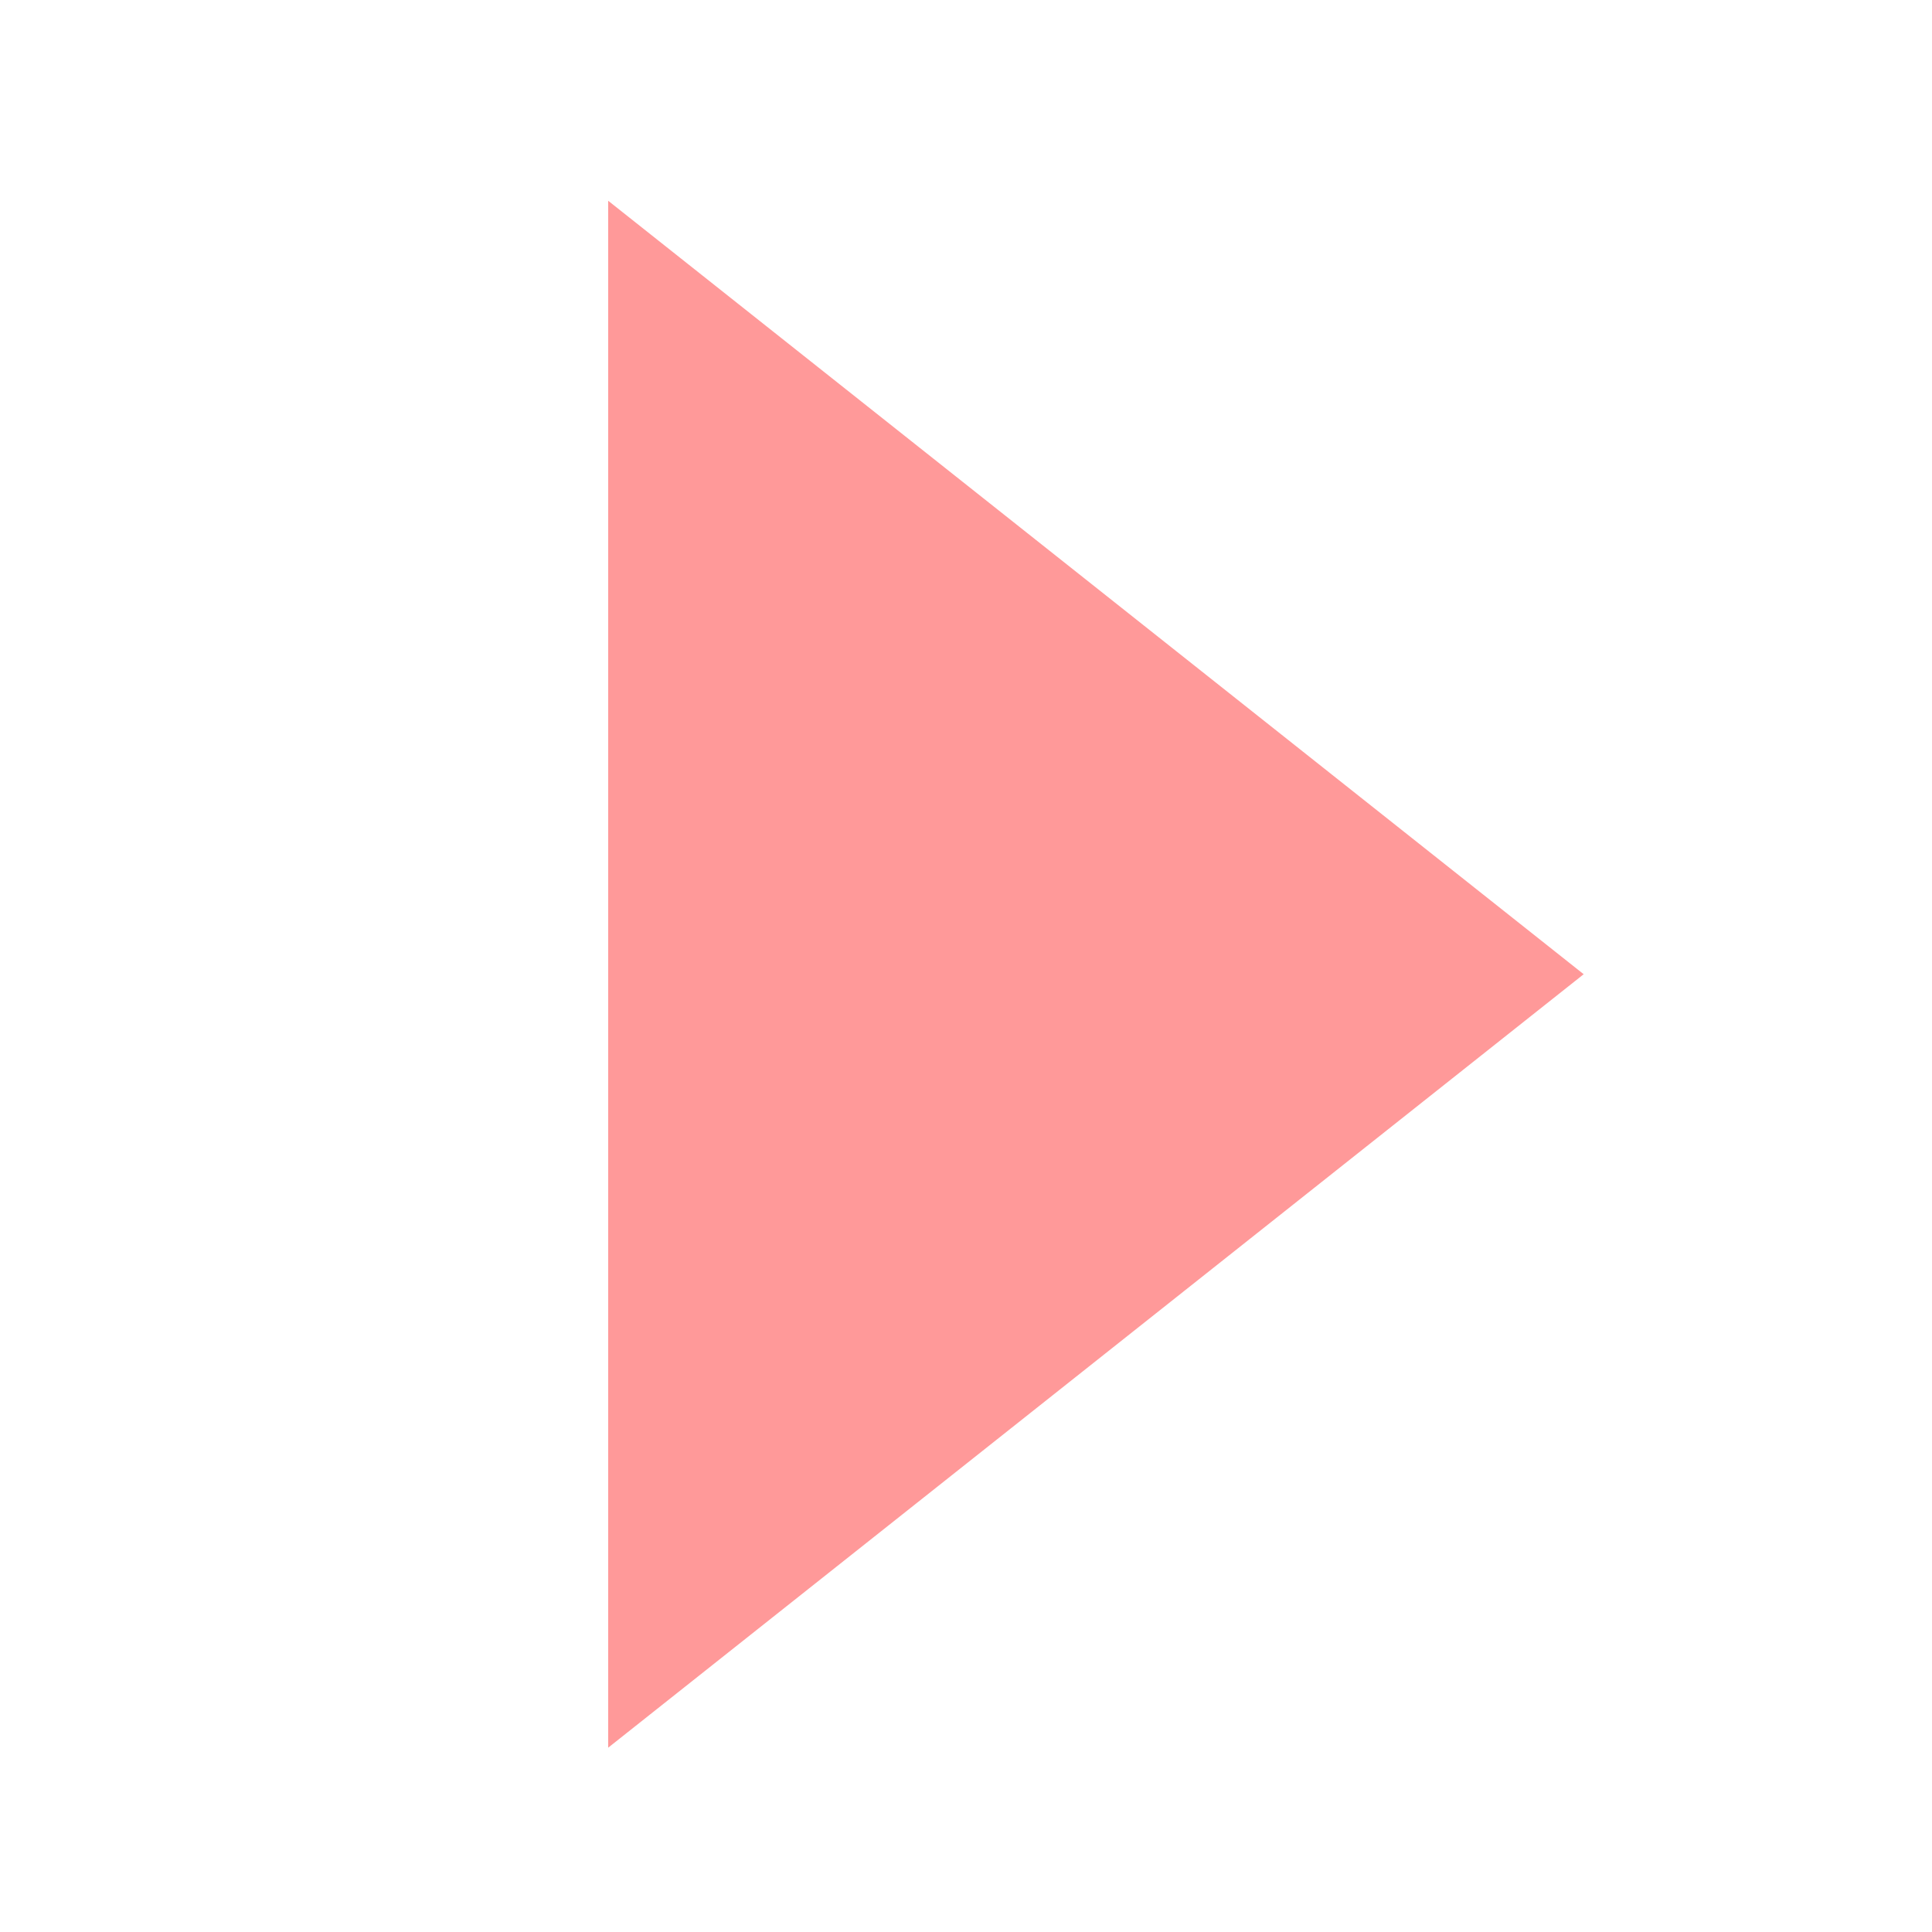
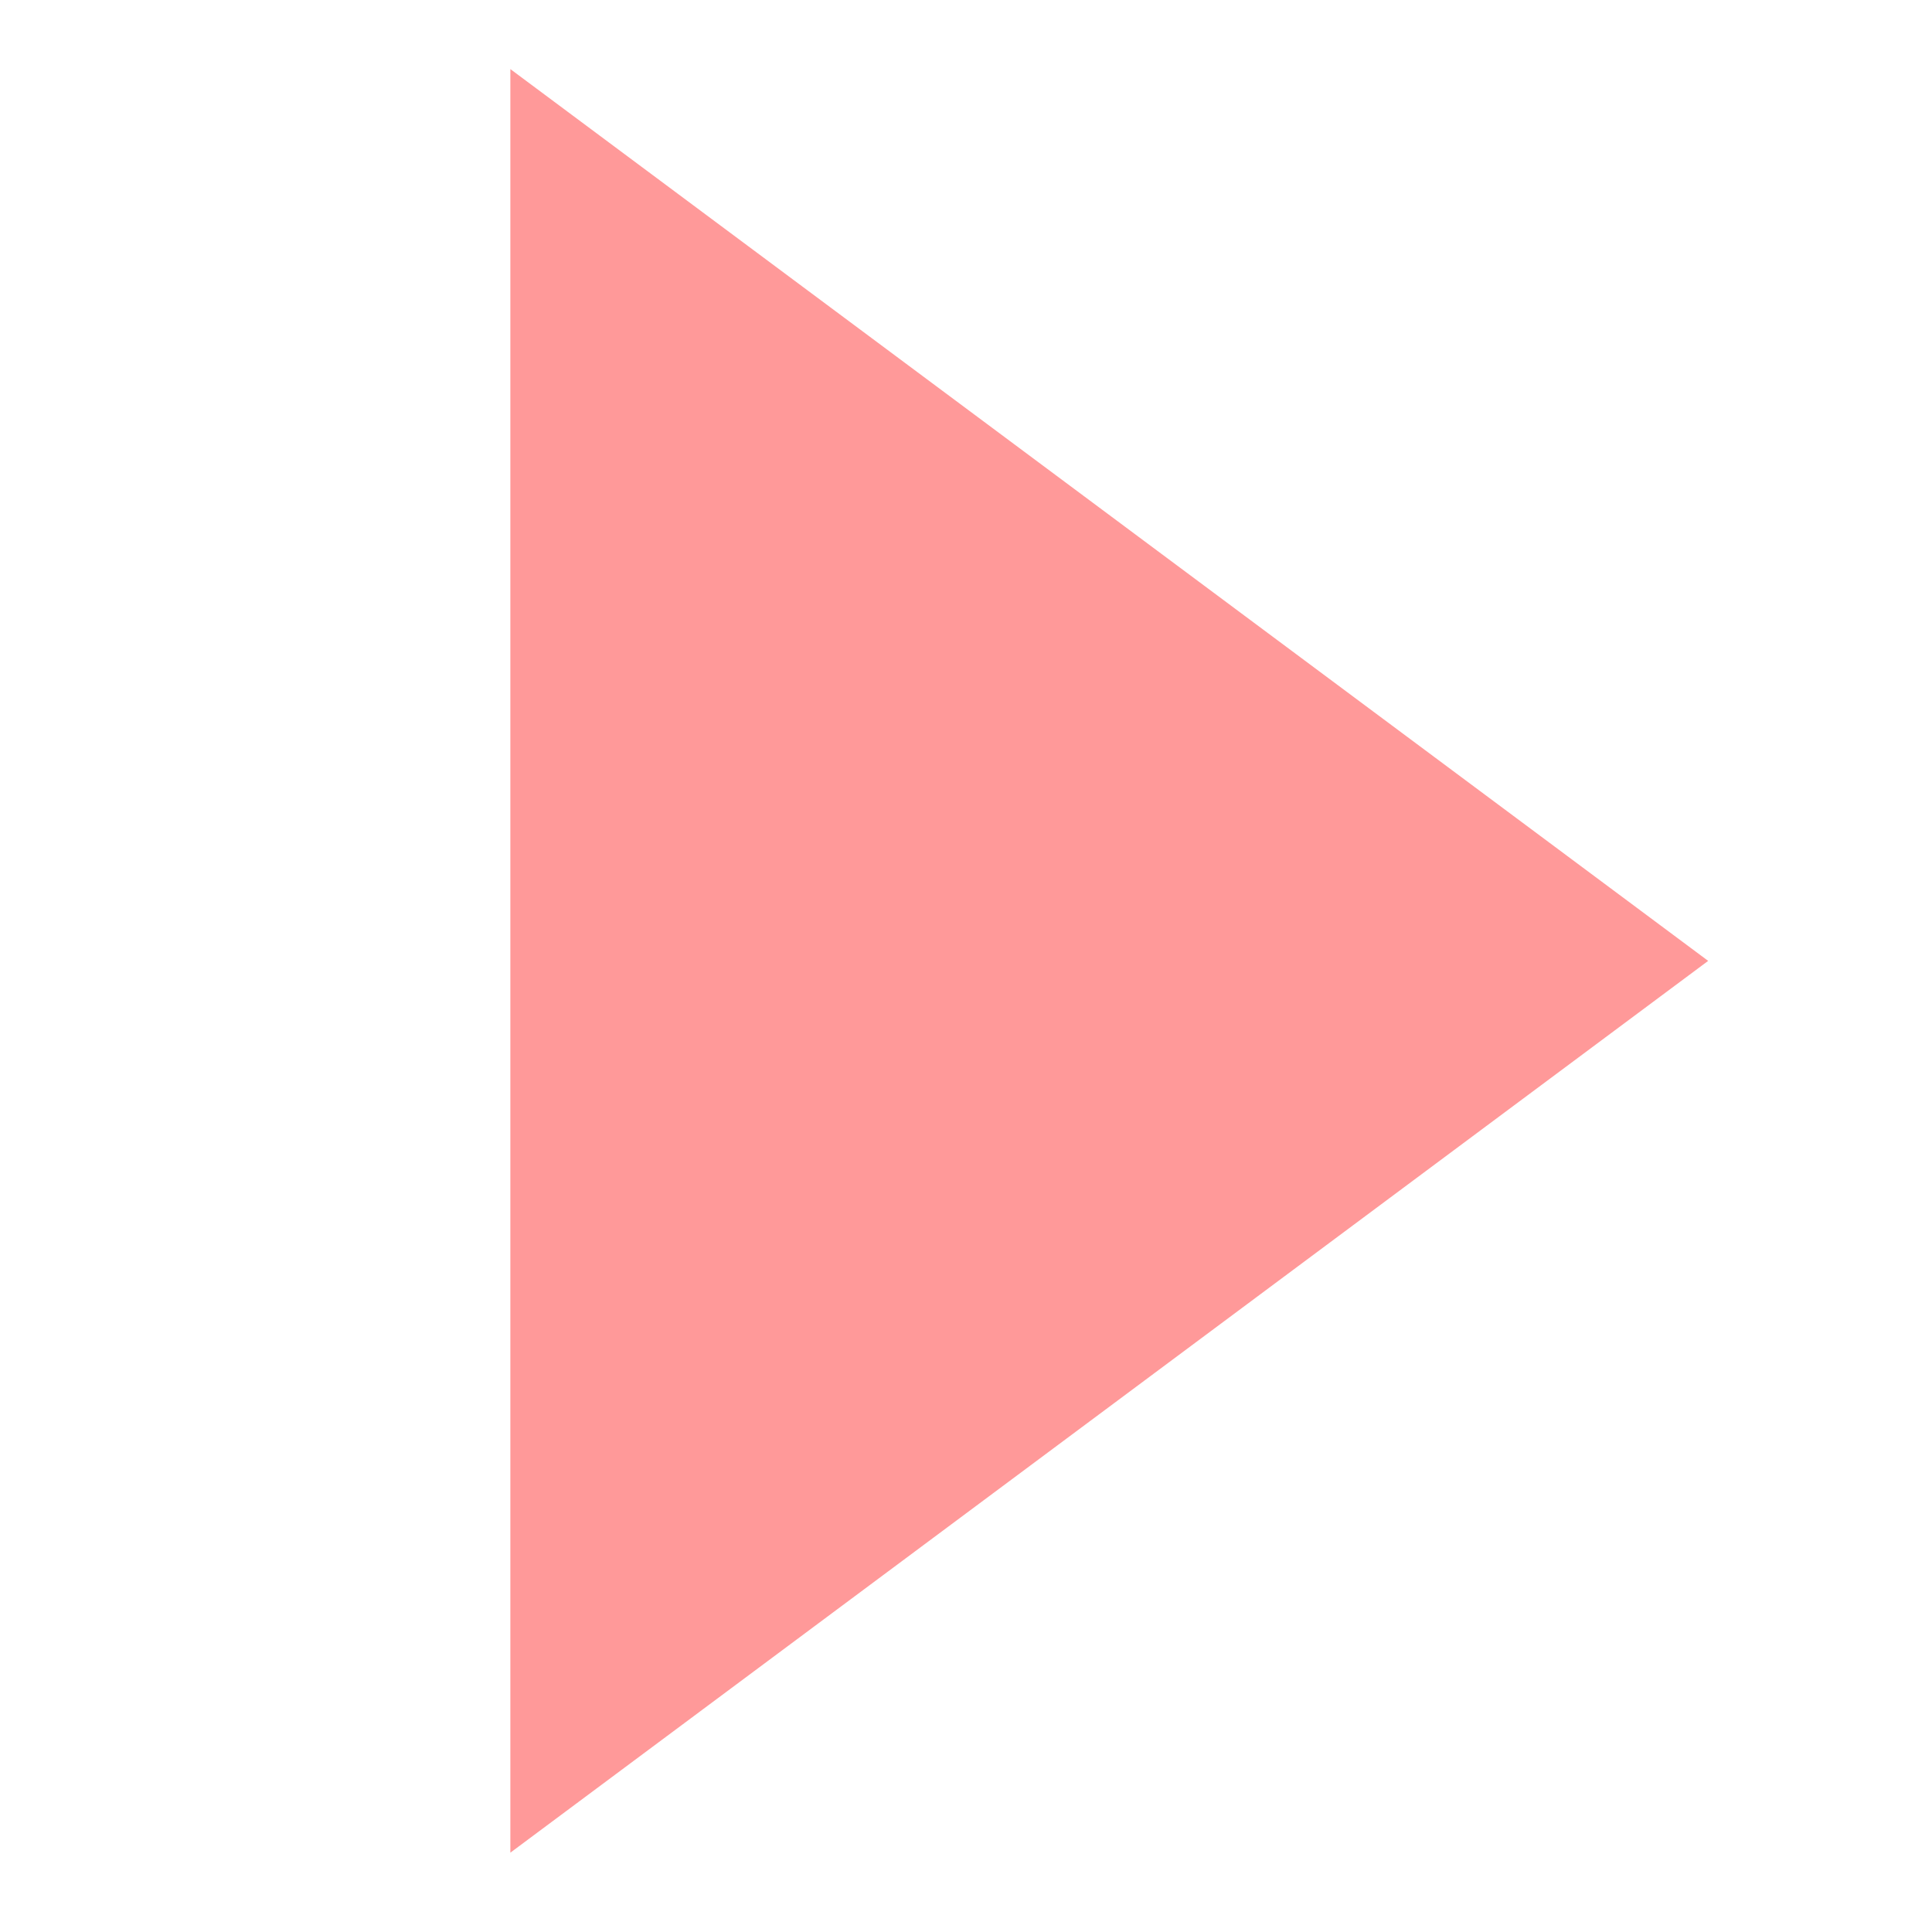
<svg xmlns="http://www.w3.org/2000/svg" width="16" height="16" id="svg2" version="1.1">
  <defs id="defs4" />
  <g id="layer1" transform="translate(0,-1036.362)">
-     <path style="fill:#ff9999;fill-opacity:1;stroke:#ff9999;stroke-width:0.43;stroke-linecap:round;stroke-linejoin:miter;stroke-miterlimit:4;stroke-opacity:1;stroke-dasharray:none;display:inline" id="path18028" d="M 88.83,340 80.17,340 84.5,332.5 Z" transform="matrix(0,1.362171,-0.9918625,0,342.4832,929.3267)" />
+     <path style="display:inline;fill:#ff9999;fill-opacity:1;stroke:#ff9999;stroke-width:0.43;stroke-linecap:round;stroke-linejoin:miter;stroke-miterlimit:4;stroke-dasharray:none;stroke-opacity:1" id="path18028" d="M 88.83,340 80.17,340 84.5,332.5 Z" transform="matrix(0,1.570576,-1.217892,0,418.5717,911.606)" />
  </g>
</svg>
